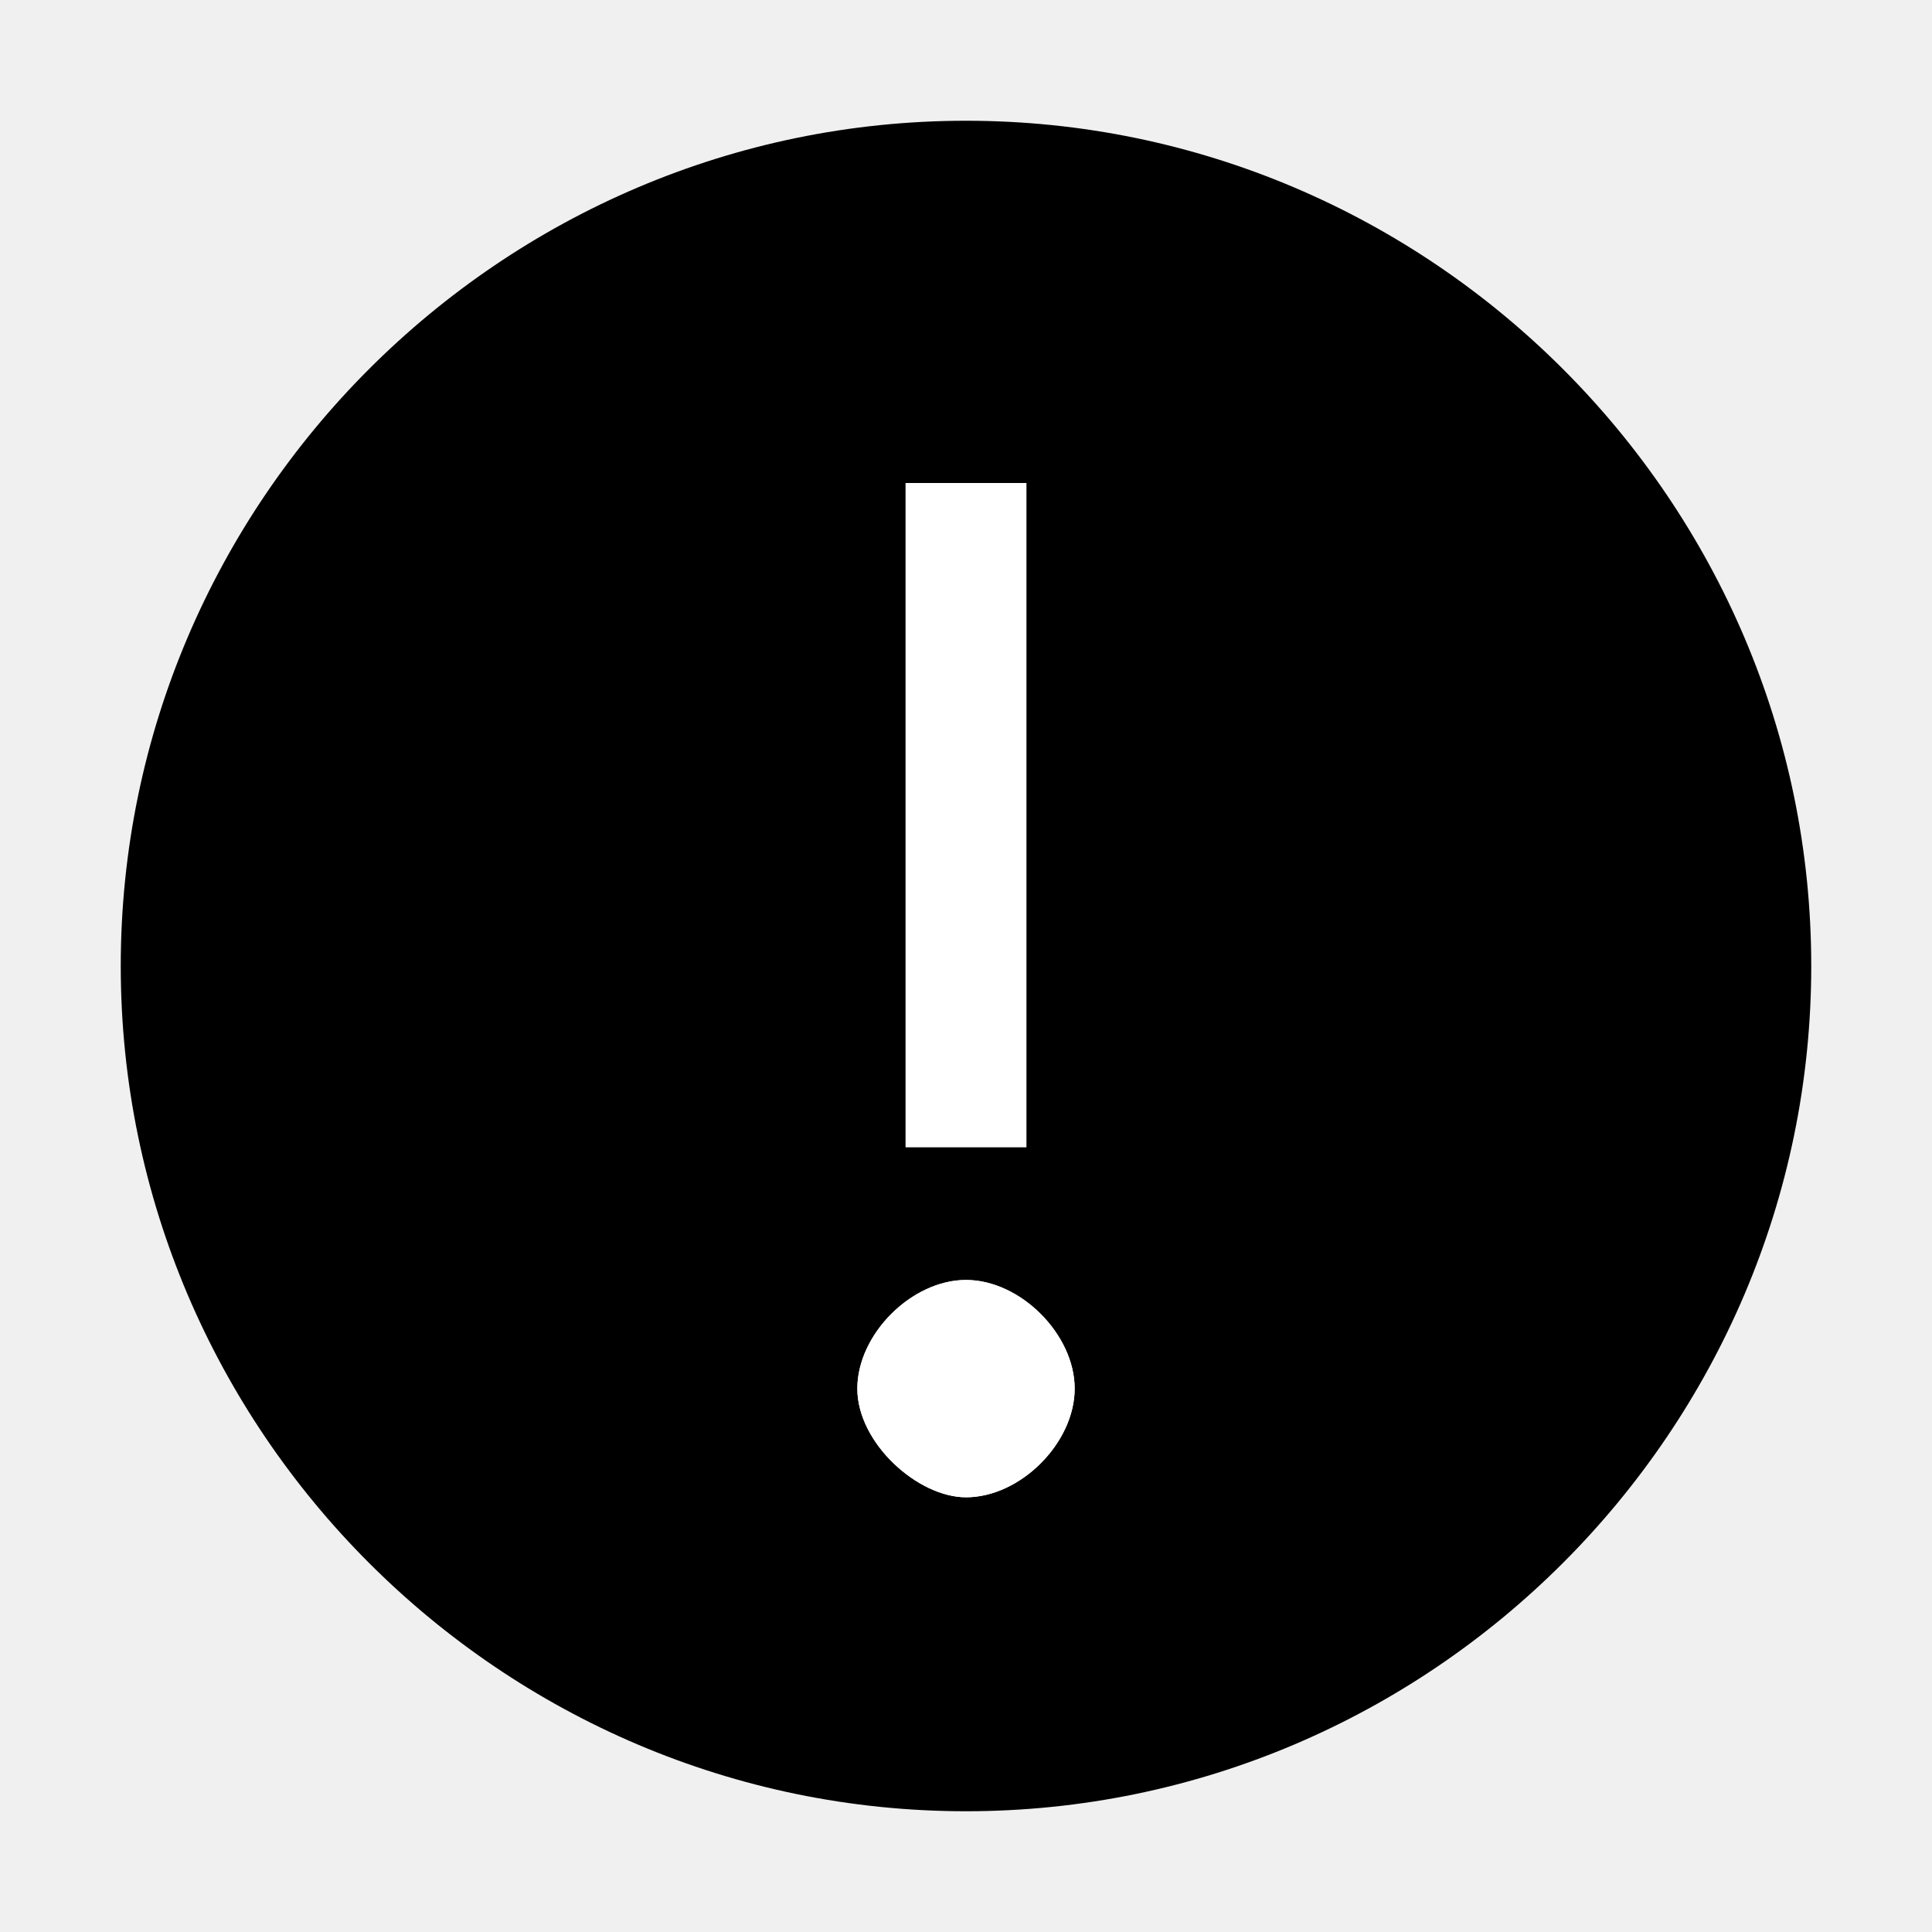
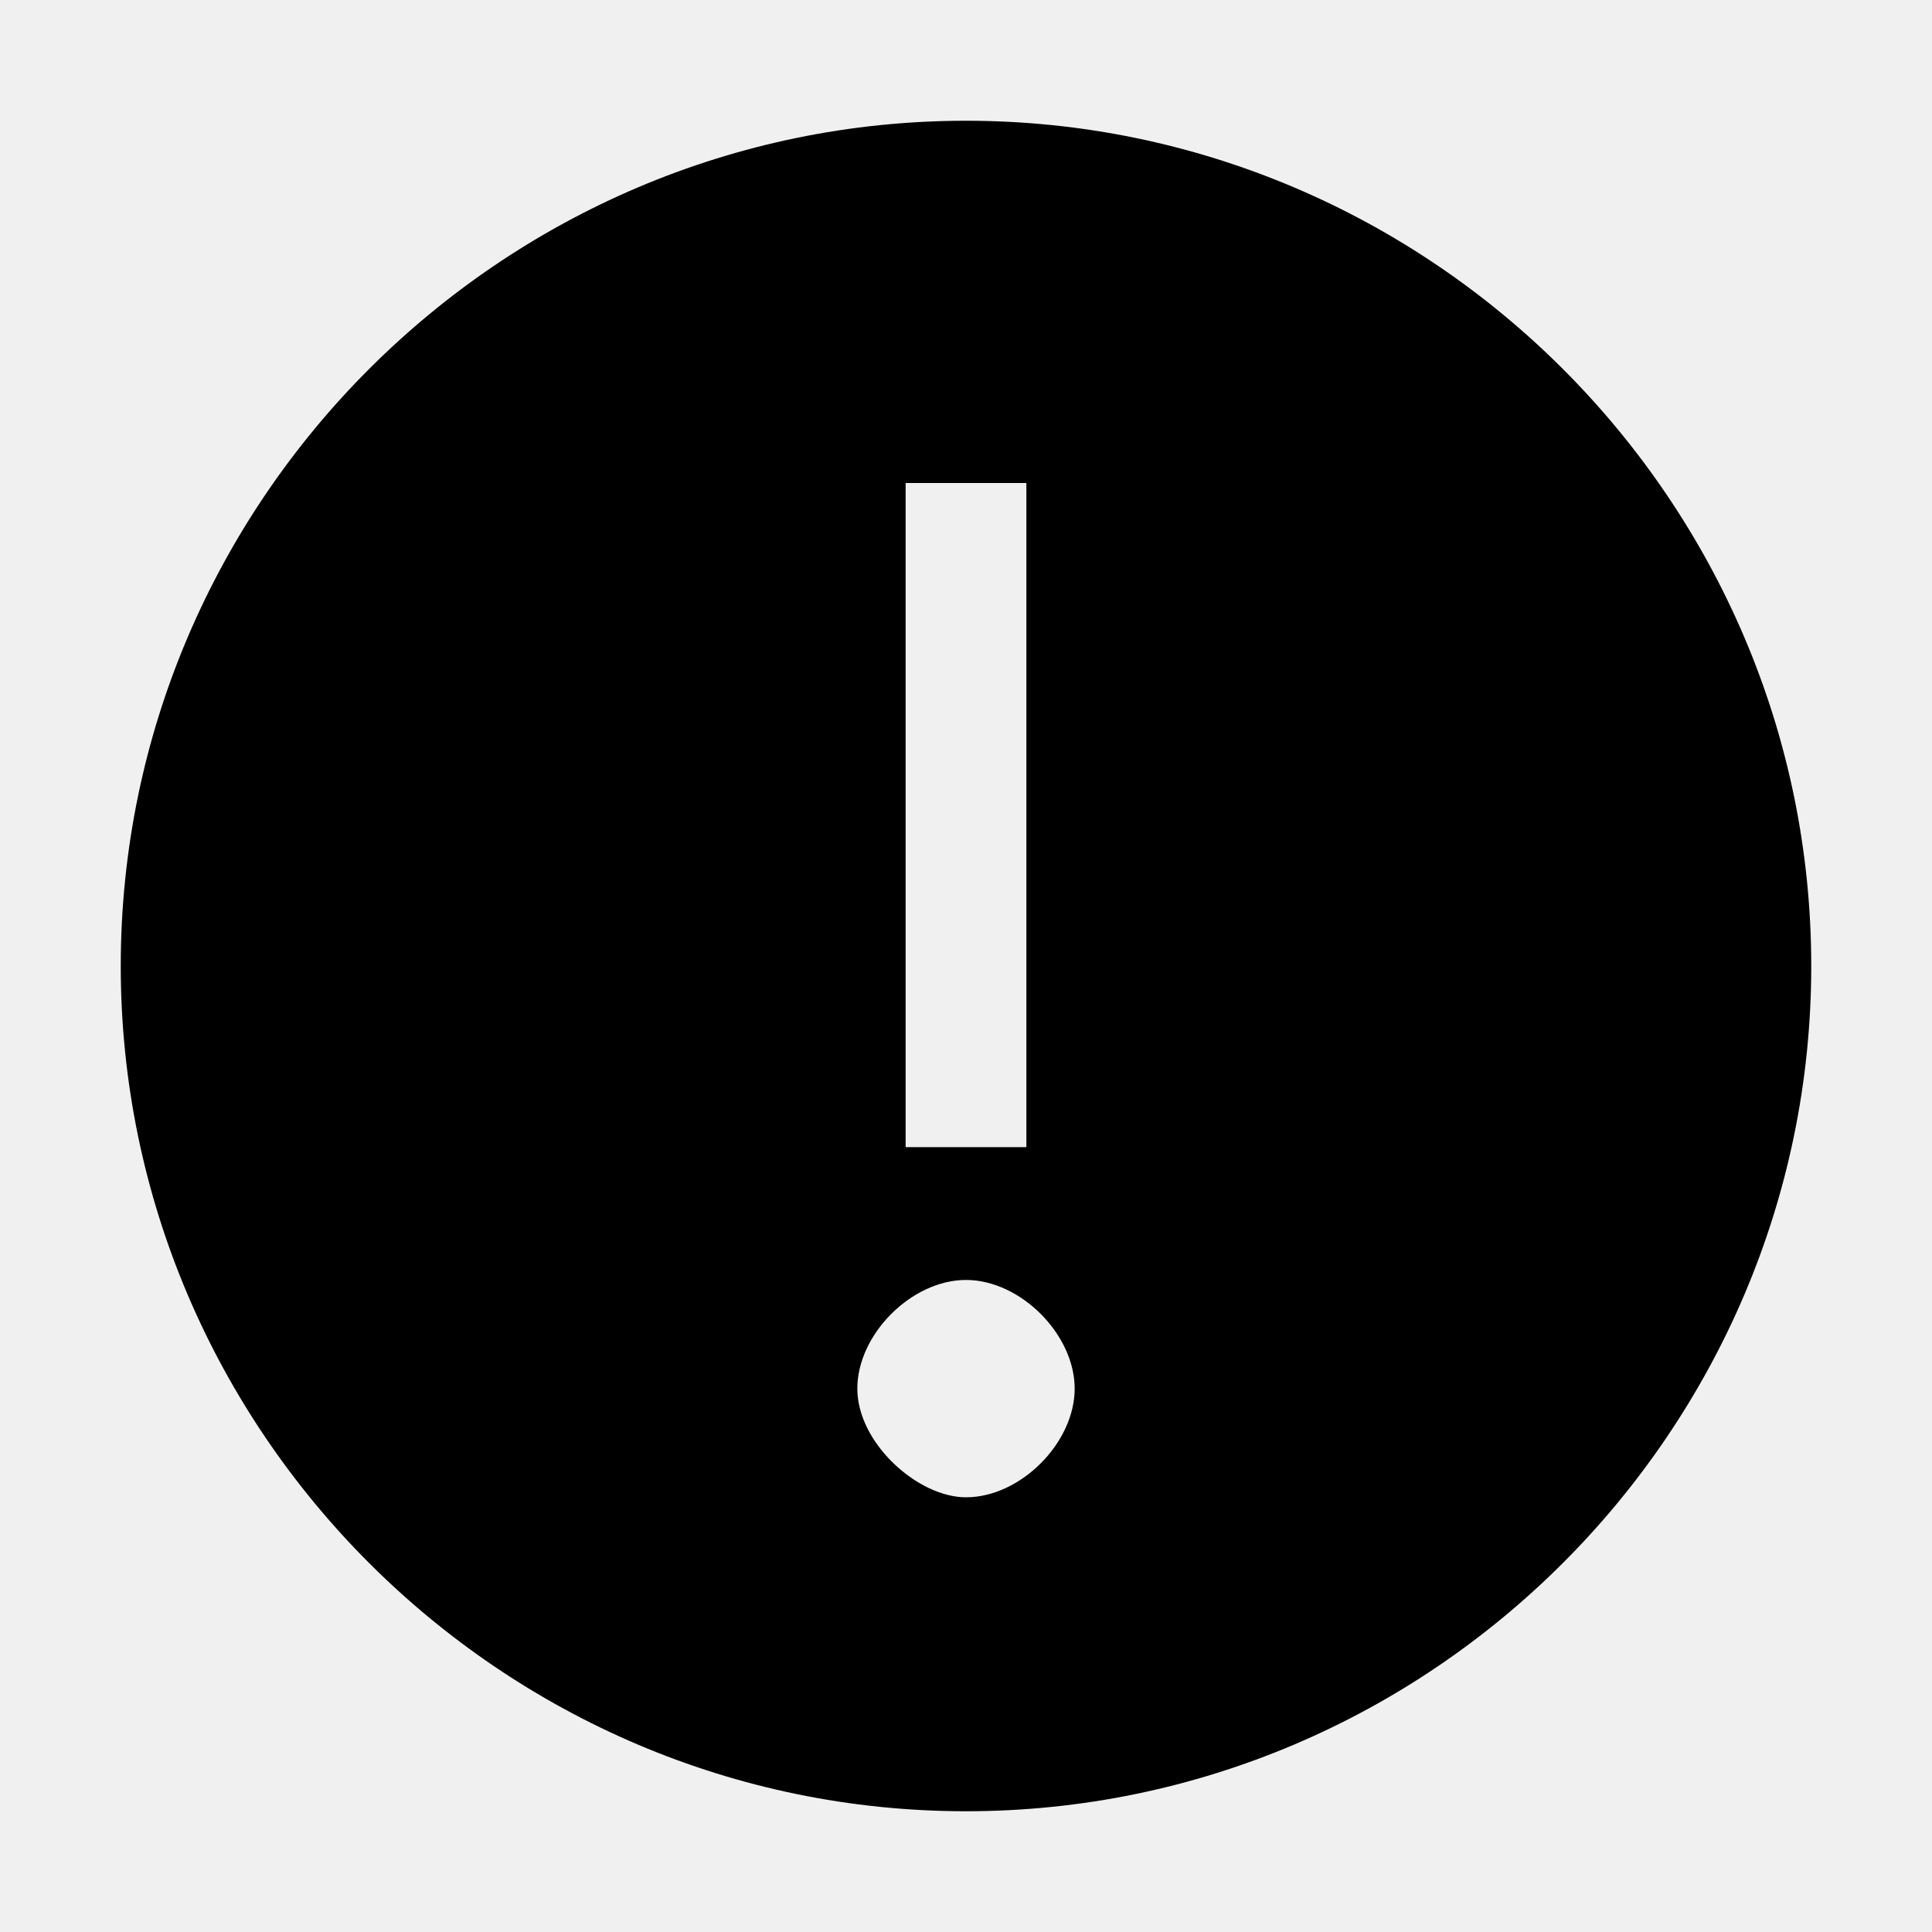
<svg xmlns="http://www.w3.org/2000/svg" version="1.1" id="Layer_1" x="0px" y="0px" width="32px" height="32px" viewBox="0 0 32 32" style="enable-background:new 0 0 32 32;" xml:space="preserve">
  <style type="text/css">
	.st0{fill:none;}
- 	.st1{fill:#FFFFFF;}
+ 	.st1{opacity:0;fill:#FFFFFF;fill-opacity:0;}
</style>
  <rect class="st0" width="32" height="32" />
  <g>
-     <path d="M16,2C8.3,2,2,8.3,2,16s6.3,14,14,14s14-6.3,14-14S23.7,2,16,2z M15,11.2V8h2v3.2V19h-2V11.2z M16,24.8   c-0.8,0-1.8-0.9-1.8-1.8s0.9-1.8,1.8-1.8s1.8,0.9,1.8,1.8S16.9,24.8,16,24.8z" />
+     <path d="M16,2C8.3,2,2,8.3,2,16s6.3,14,14,14s14-6.3,14-14S23.7,2,16,2z M15,11.2V8h2v3.2V19h-2V11.2z M16,24.8   c-0.8,0-1.8-0.9-1.8-1.8s0.9-1.8,1.8-1.8c0.9,0,1.8,0.9,1.8,1.8S16.9,24.8,16,24.8z" />
    <path id="inner-path" class="st1" d="M14.2,23c0-0.9,0.9-1.8,1.8-1.8c0.9,0,1.8,0.9,1.8,1.8s-0.9,1.8-1.8,1.8   C15.2,24.8,14.2,23.9,14.2,23z M15,19v-7.8V8h2v3.2V19H15z" />
  </g>
</svg>
